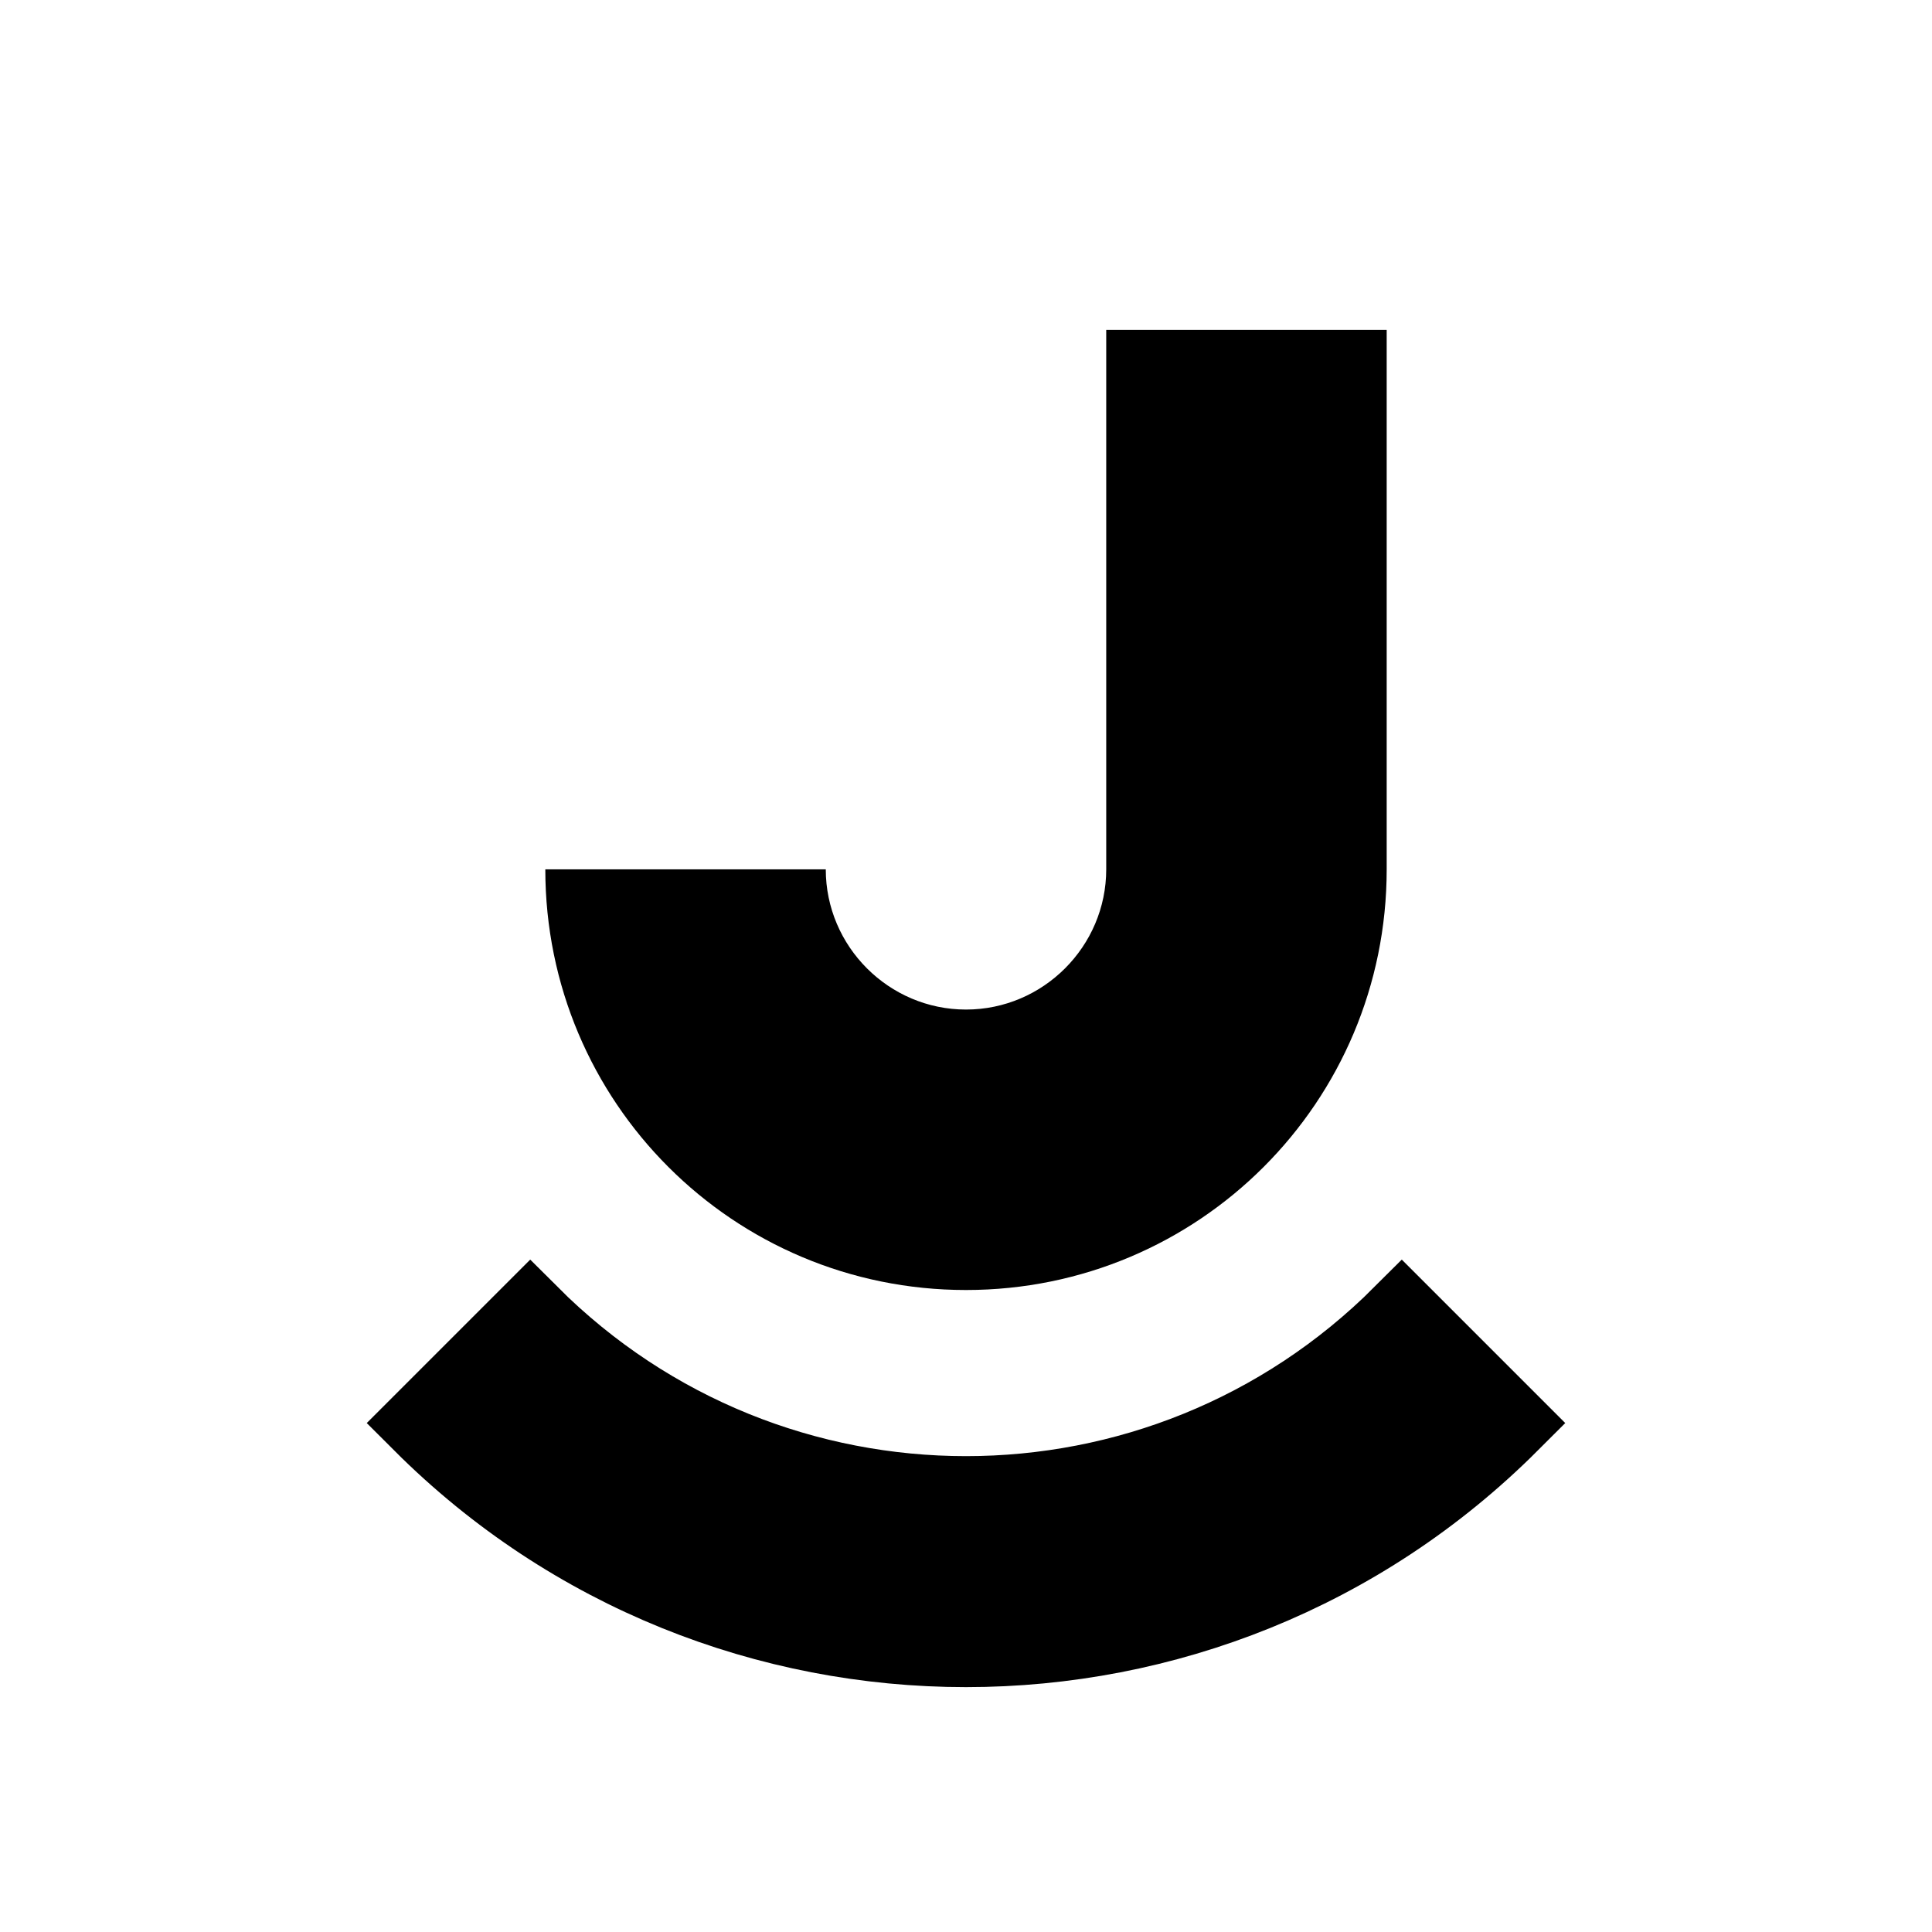
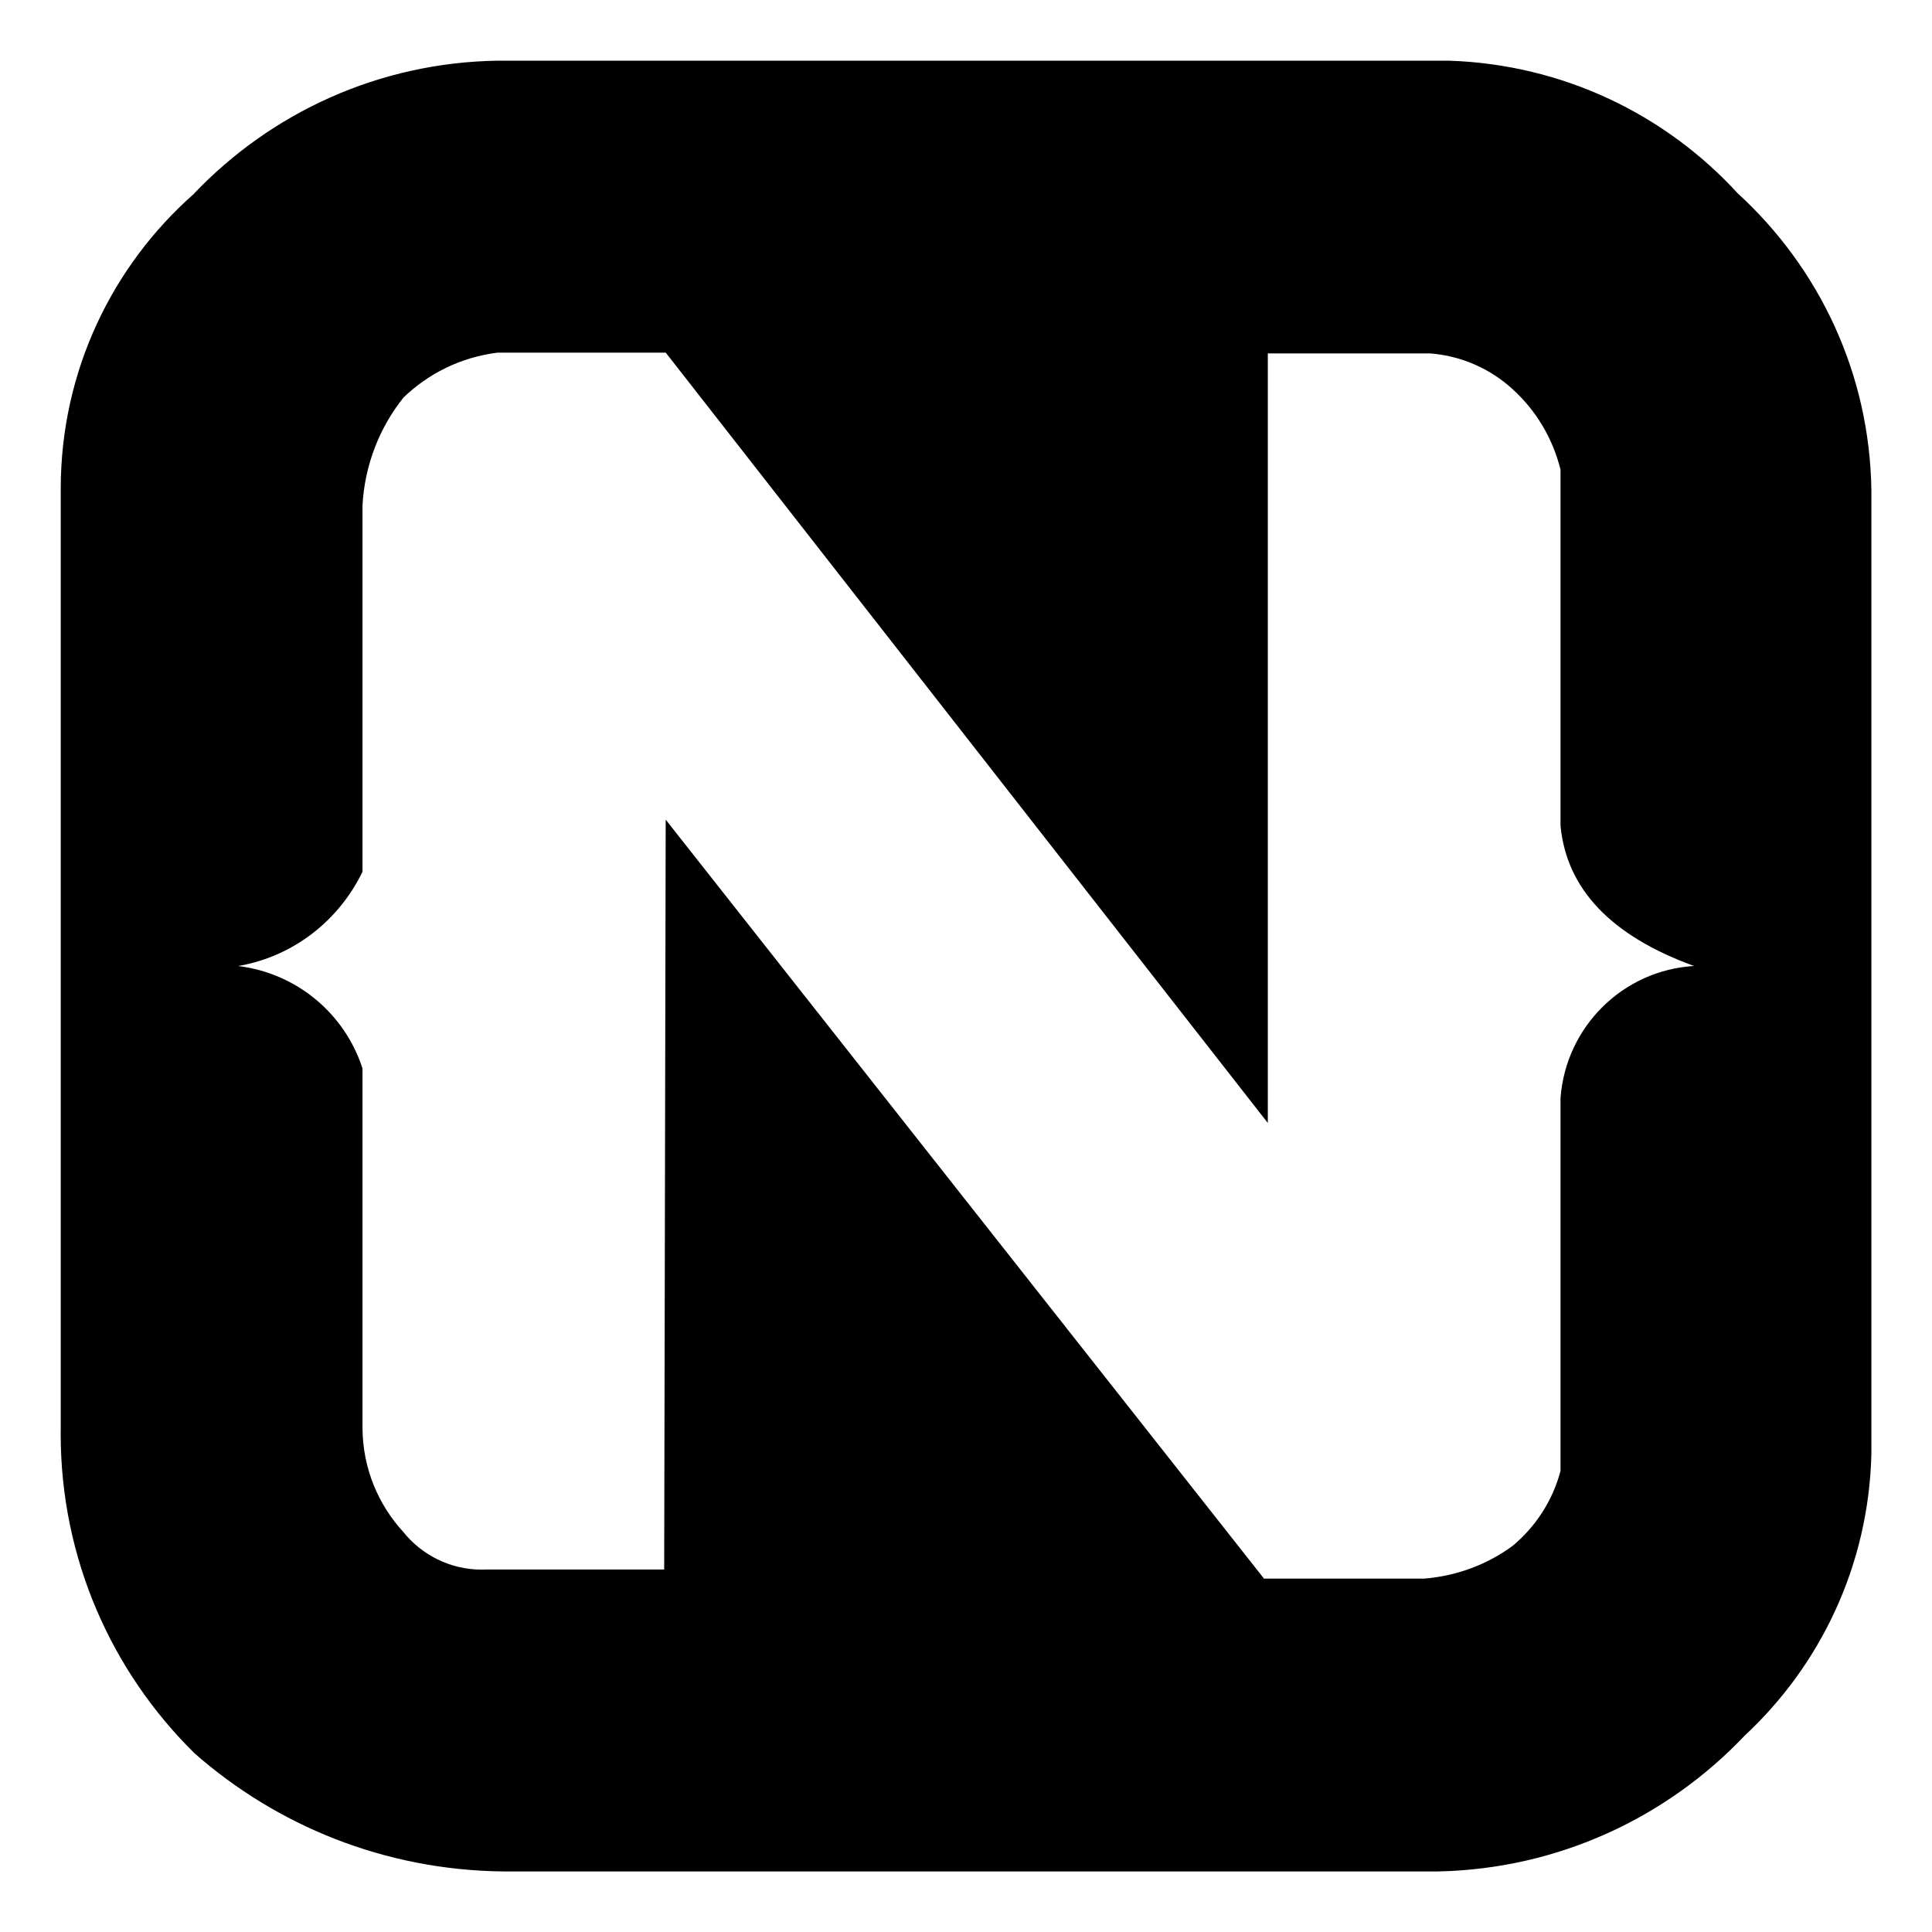
- <svg xmlns="http://www.w3.org/2000/svg" version="1.1" width="2048.00" height="2048.00" viewBox="0 0 2048.0 2048.0">
-   <g id="document" transform="matrix(1,0,0,1,1024.0,1024.0)">
-     <path d="M445.945,-674.314 L445.945,-102.478 C445.945,144.278 246.756,343.467 -7.92415e-05,343.467 C-246.756,343.467 -445.945,144.278 -445.945,-102.478 L-445.945,-102.478 L-148.648,-102.478 L-148.648,-102.478 C-148.648,-20.721 -81.757,46.17 -3.96681e-05,46.17 C81.757,46.17 148.648,-20.721 148.648,-102.478 L148.648,-674.314 L445.945,-674.314 Z " fill="#000000" fill-opacity="1.00" />
-     <path d="M-461.948,369.011 L-577.434,484.497 C-258.691,803.241 258.691,803.241 577.434,484.497 L461.948,369.01 C206.722,624.237 -206.722,624.237 -461.948,369.011 Z " fill="#000000" fill-opacity="1.00" stroke-width="81.73" stroke="#000000" stroke-linecap="square" stroke-linejoin="miter" />
-   </g>
+ <svg xmlns="http://www.w3.org/2000/svg" fill="#000000" width="800px" height="800px" viewBox="0 0 32 32" version="1.1">
+   <path d="M11.026 13.576l9.91 12.571h2.649c0.553-0.044 1.054-0.239 1.47-0.543l-0.008 0.006c0.383-0.317 0.664-0.744 0.796-1.233l0.004-0.017v-6.173c0.088-1.18 1.030-2.113 2.205-2.187l0.007-0q-2.062-0.75-2.212-2.324v-5.898c-0.134-0.534-0.415-0.99-0.797-1.335l-0.002-0.002c-0.362-0.33-0.834-0.545-1.354-0.587l-0.008-0h-2.687v12.746l-9.972-12.759h-2.787c-0.613 0.077-1.151 0.349-1.563 0.75l0.001-0c-0.389 0.489-0.637 1.106-0.674 1.779l-0 0.008v6.061c-0.394 0.813-1.146 1.4-2.045 1.559l-0.017 0.002c0.973 0.118 1.763 0.788 2.057 1.682l0.005 0.017v5.961c0.006 0.662 0.261 1.262 0.676 1.714l-0.002-0.002c0.308 0.383 0.777 0.626 1.303 0.626 0.025 0 0.050-0.001 0.075-0.002l-0.004 0h2.949zM3.216 3.204c1.272-1.333 3.054-2.17 5.031-2.199l0.005-0h15.745c1.898 0.062 3.59 0.895 4.782 2.194l0.005 0.005c1.34 1.226 2.185 2.973 2.212 4.919l0 0.005v15.958c-0.046 1.843-0.843 3.491-2.095 4.658l-0.004 0.004c-1.284 1.353-3.081 2.207-5.078 2.249l-0.008 0h-15.471c-1.97-0.020-3.763-0.76-5.132-1.969l0.009 0.007c-1.366-1.347-2.212-3.218-2.212-5.287 0-0.030 0-0.061 0.001-0.091l-0 0.005v-15.496c-0-0.021-0-0.046-0-0.071 0-1.945 0.853-3.691 2.205-4.884l0.007-0.006z" />
</svg>
